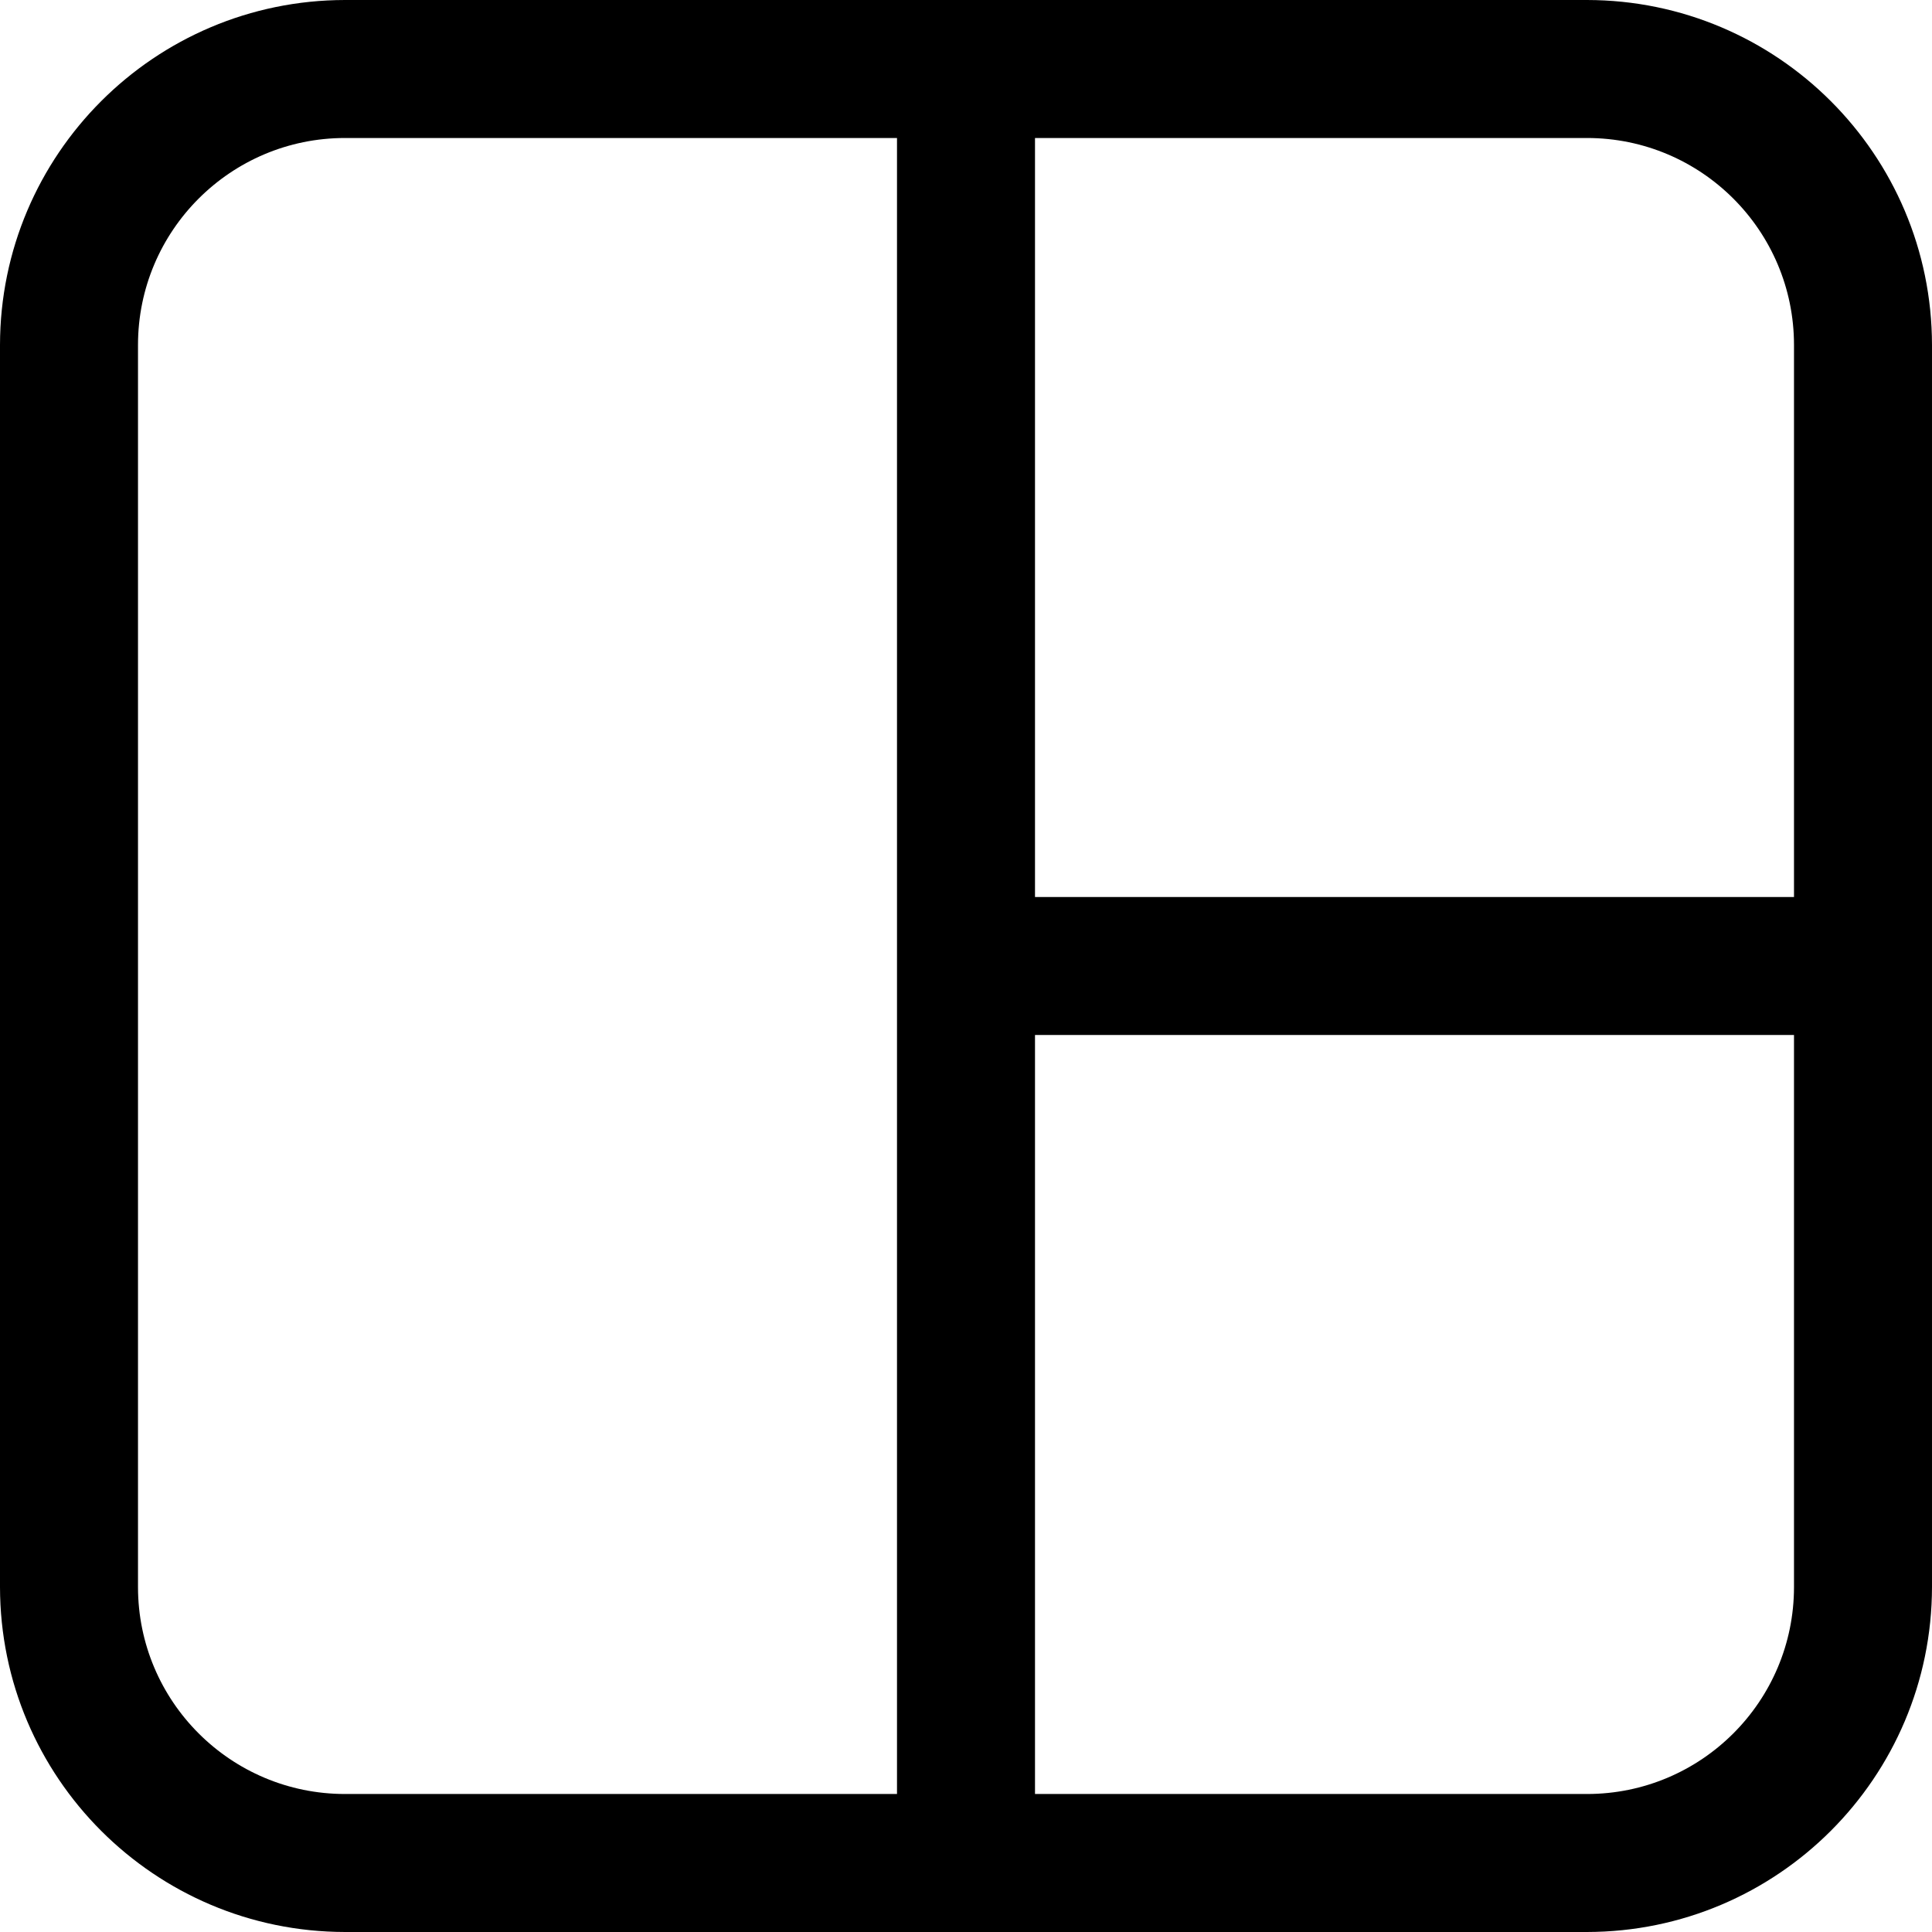
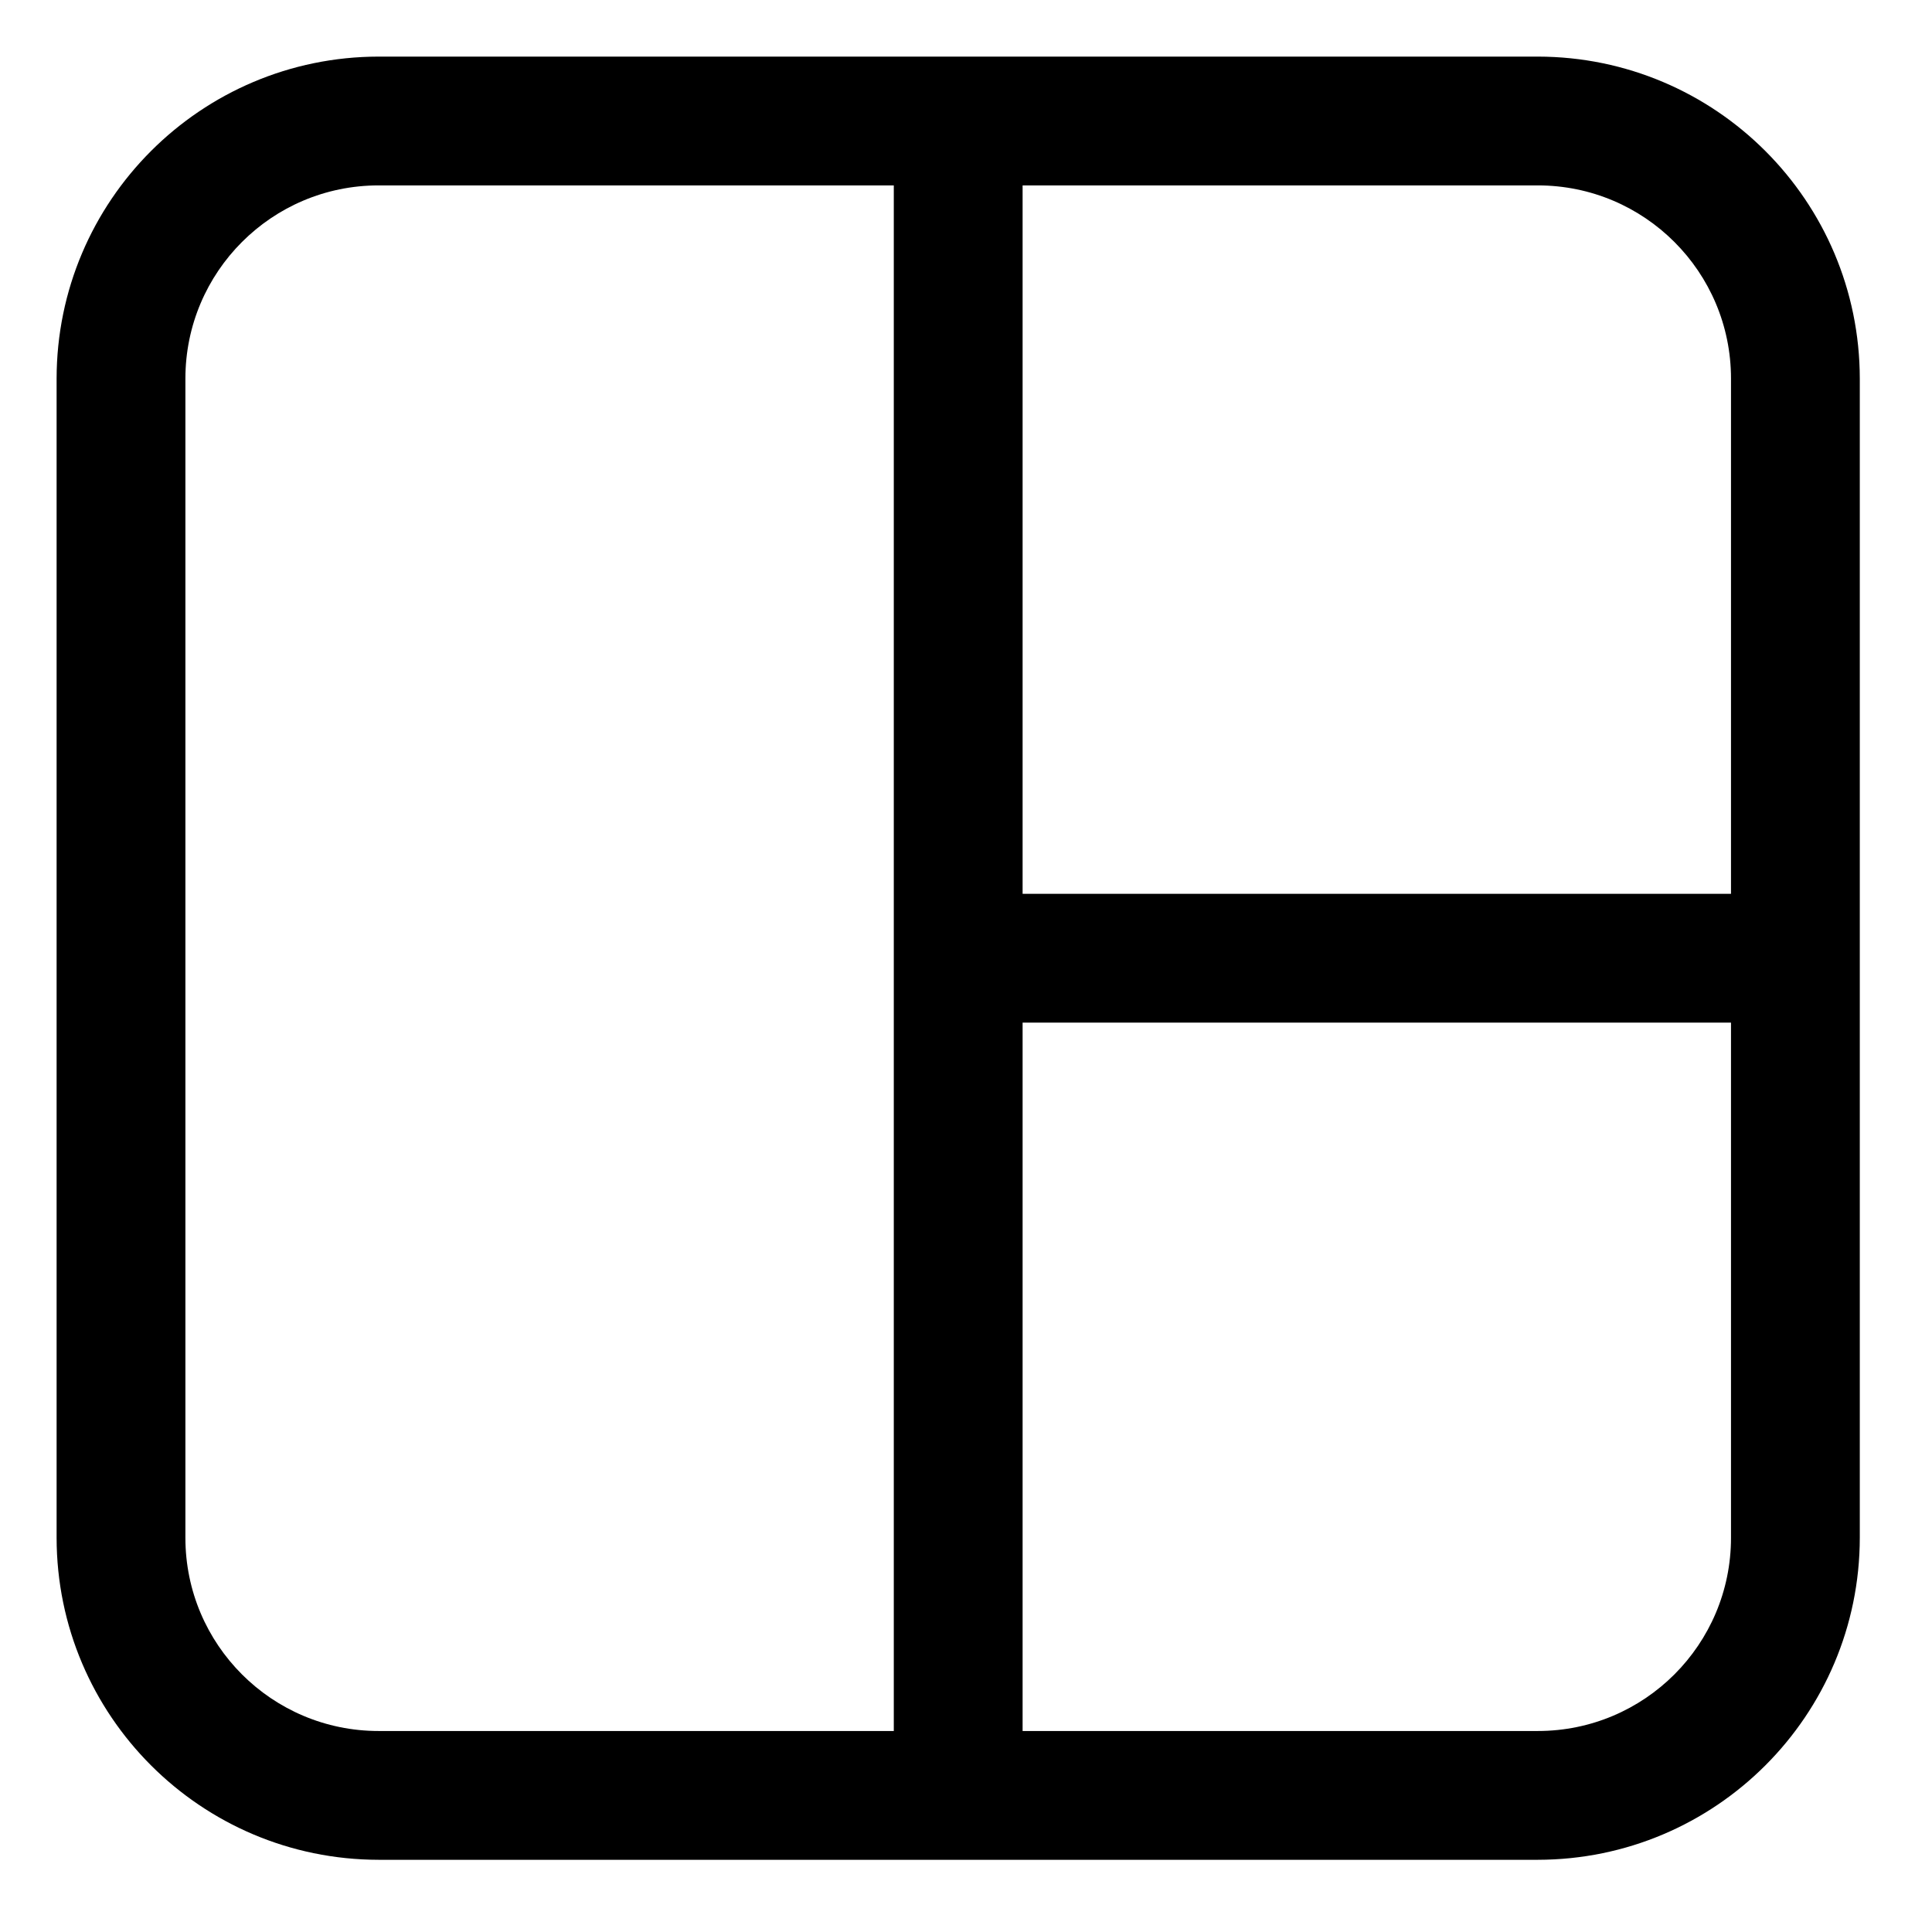
- <svg xmlns="http://www.w3.org/2000/svg" version="1.1" id="Capa_1" x="0px" y="0px" viewBox="0 0 477.867 477.867" style="enable-background: new 0 0 477.867 477.867" xml:space="preserve">
+ <svg xmlns="http://www.w3.org/2000/svg" version="1.1" id="Capa_1" x="0px" y="0px" viewBox="-15 -15 512 512" xml:space="preserve">
  <path d="M392.533,0h-307.2C38.228,0.056,0.056,38.228,0,85.333v307.2c0.056,47.105,38.228,85.277,85.333,85.333h307.2    c47.105-0.056,85.277-38.228,85.333-85.333v-307.2C477.81,38.228,439.638,0.056,392.533,0z M221.867,443.733H85.333    c-28.277,0-51.2-22.923-51.2-51.2v-307.2c0-28.277,22.923-51.2,51.2-51.2h136.533V443.733z M443.733,392.533    c0,28.277-22.923,51.2-51.2,51.2H256V256h187.733V392.533z M443.733,221.867H256V34.133h136.533c28.277,0,51.2,22.923,51.2,51.2    V221.867z" />
</svg>
